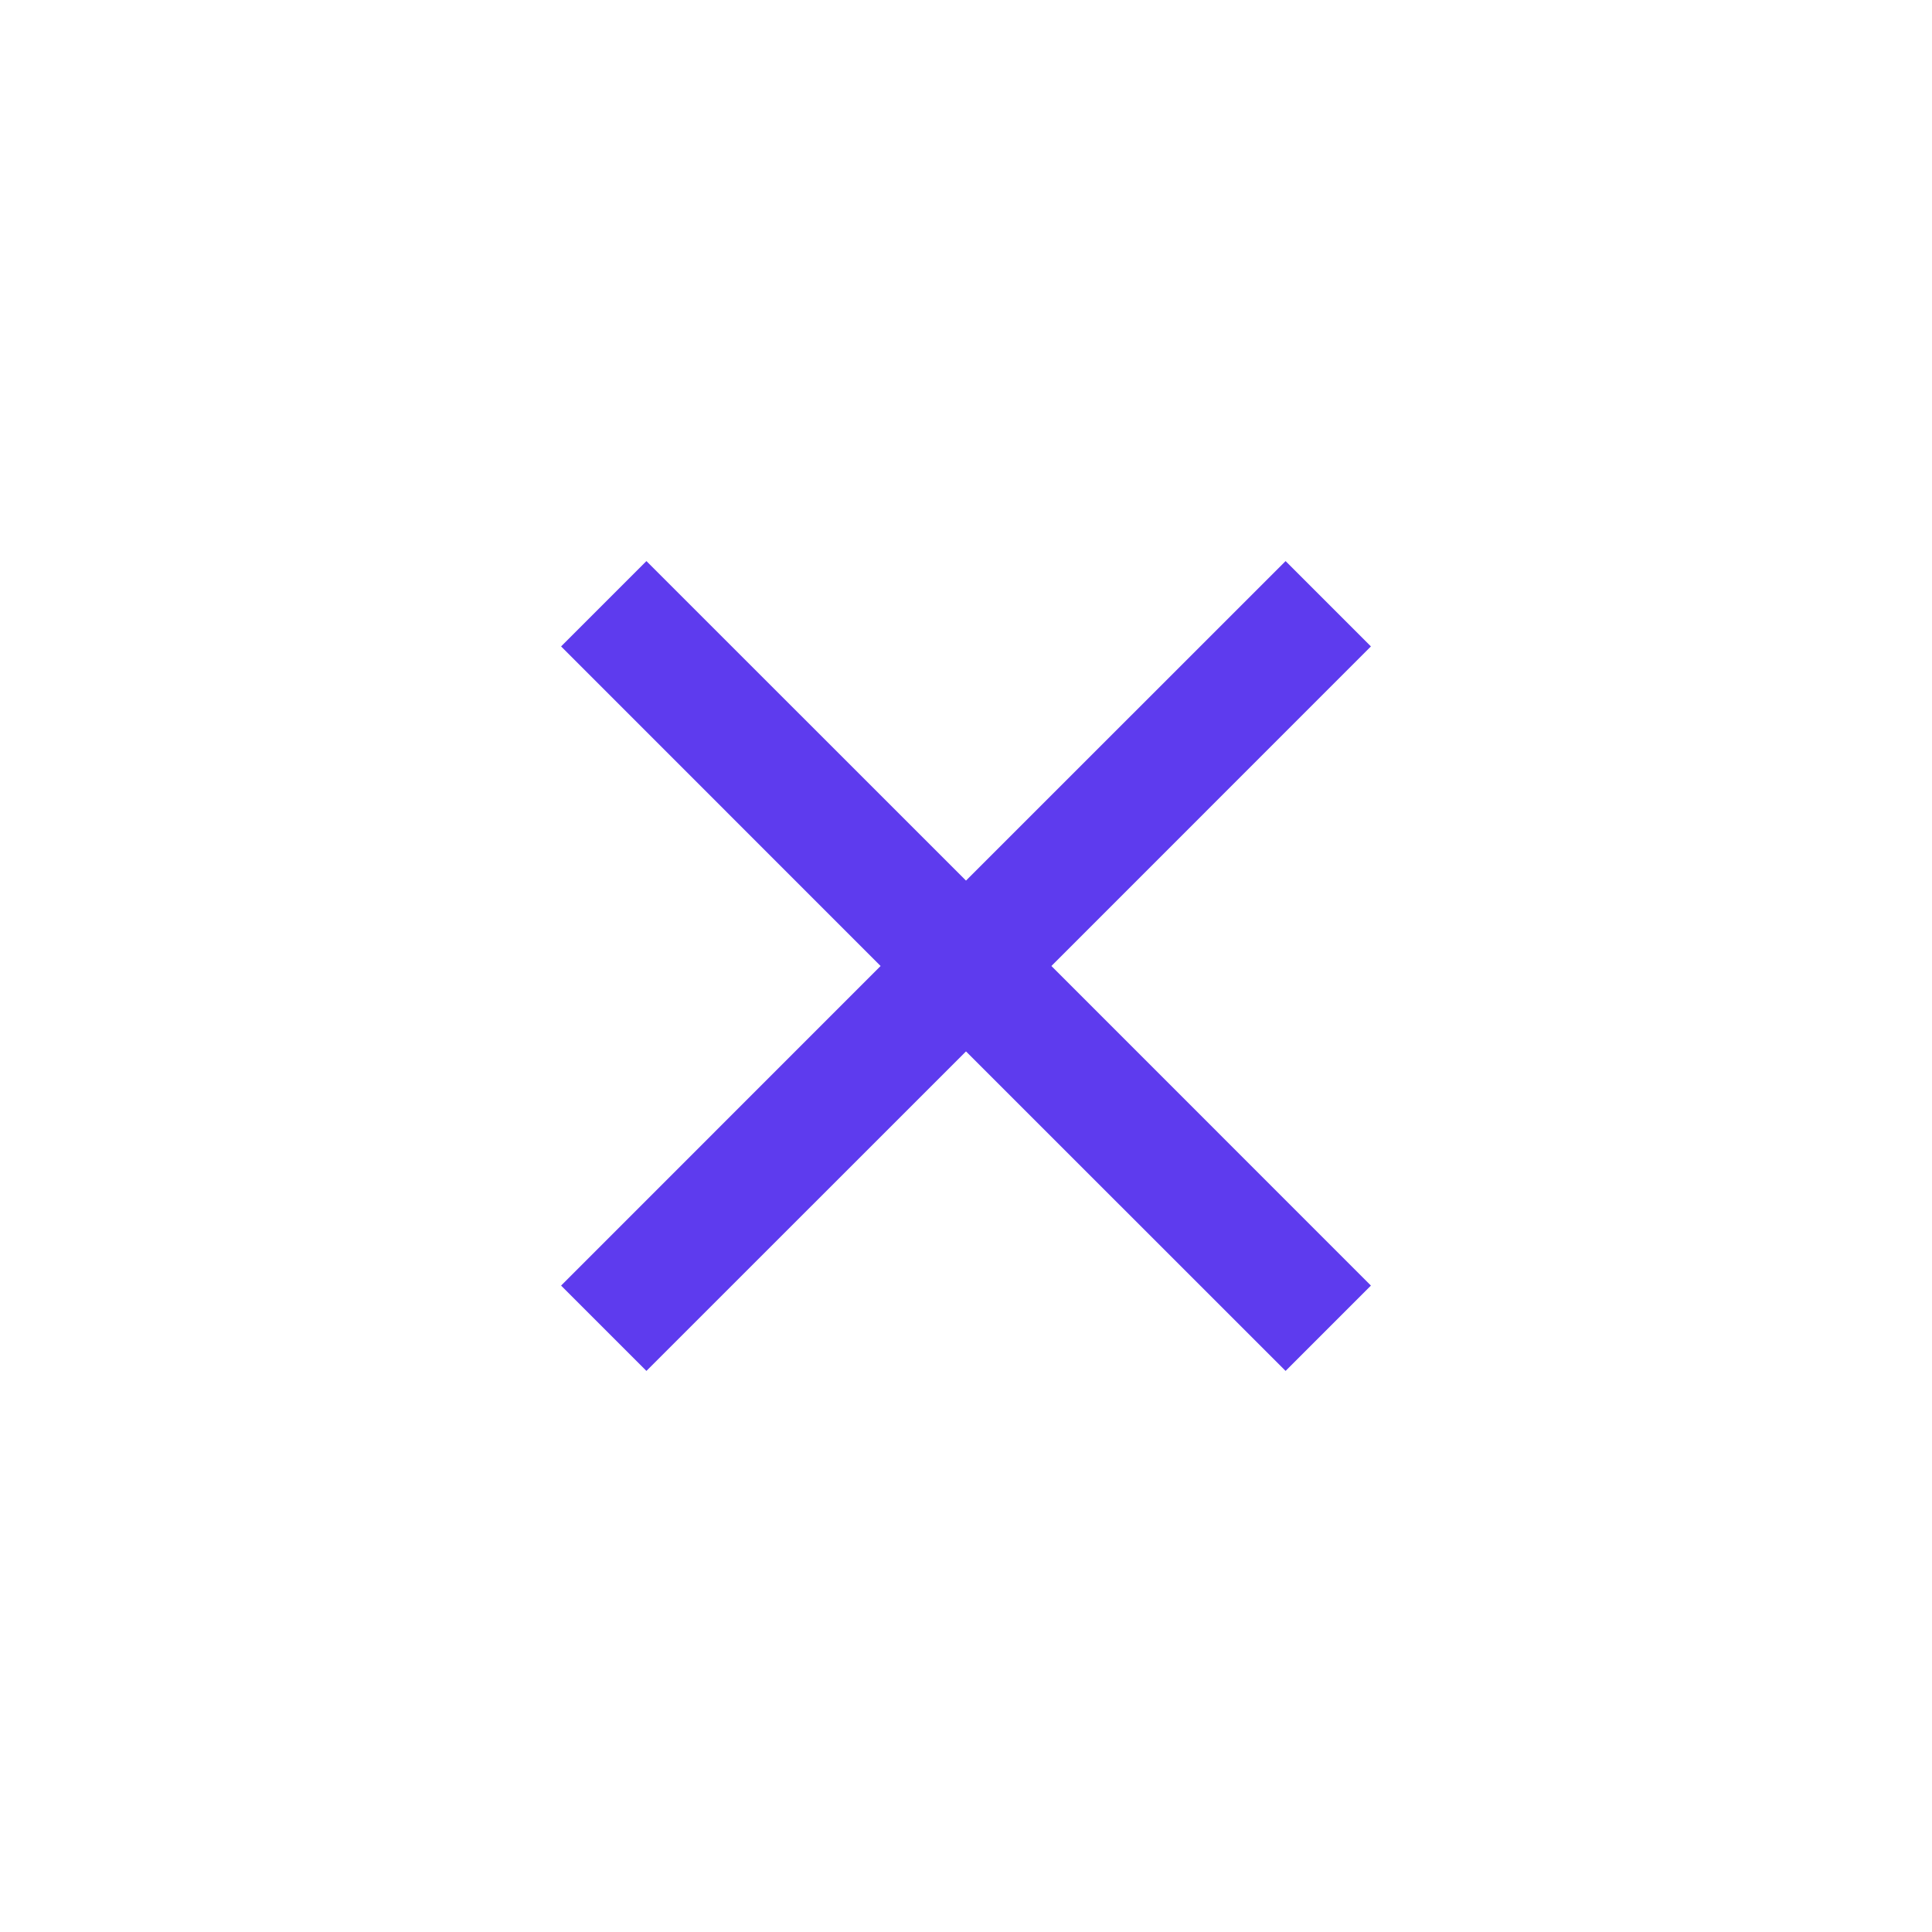
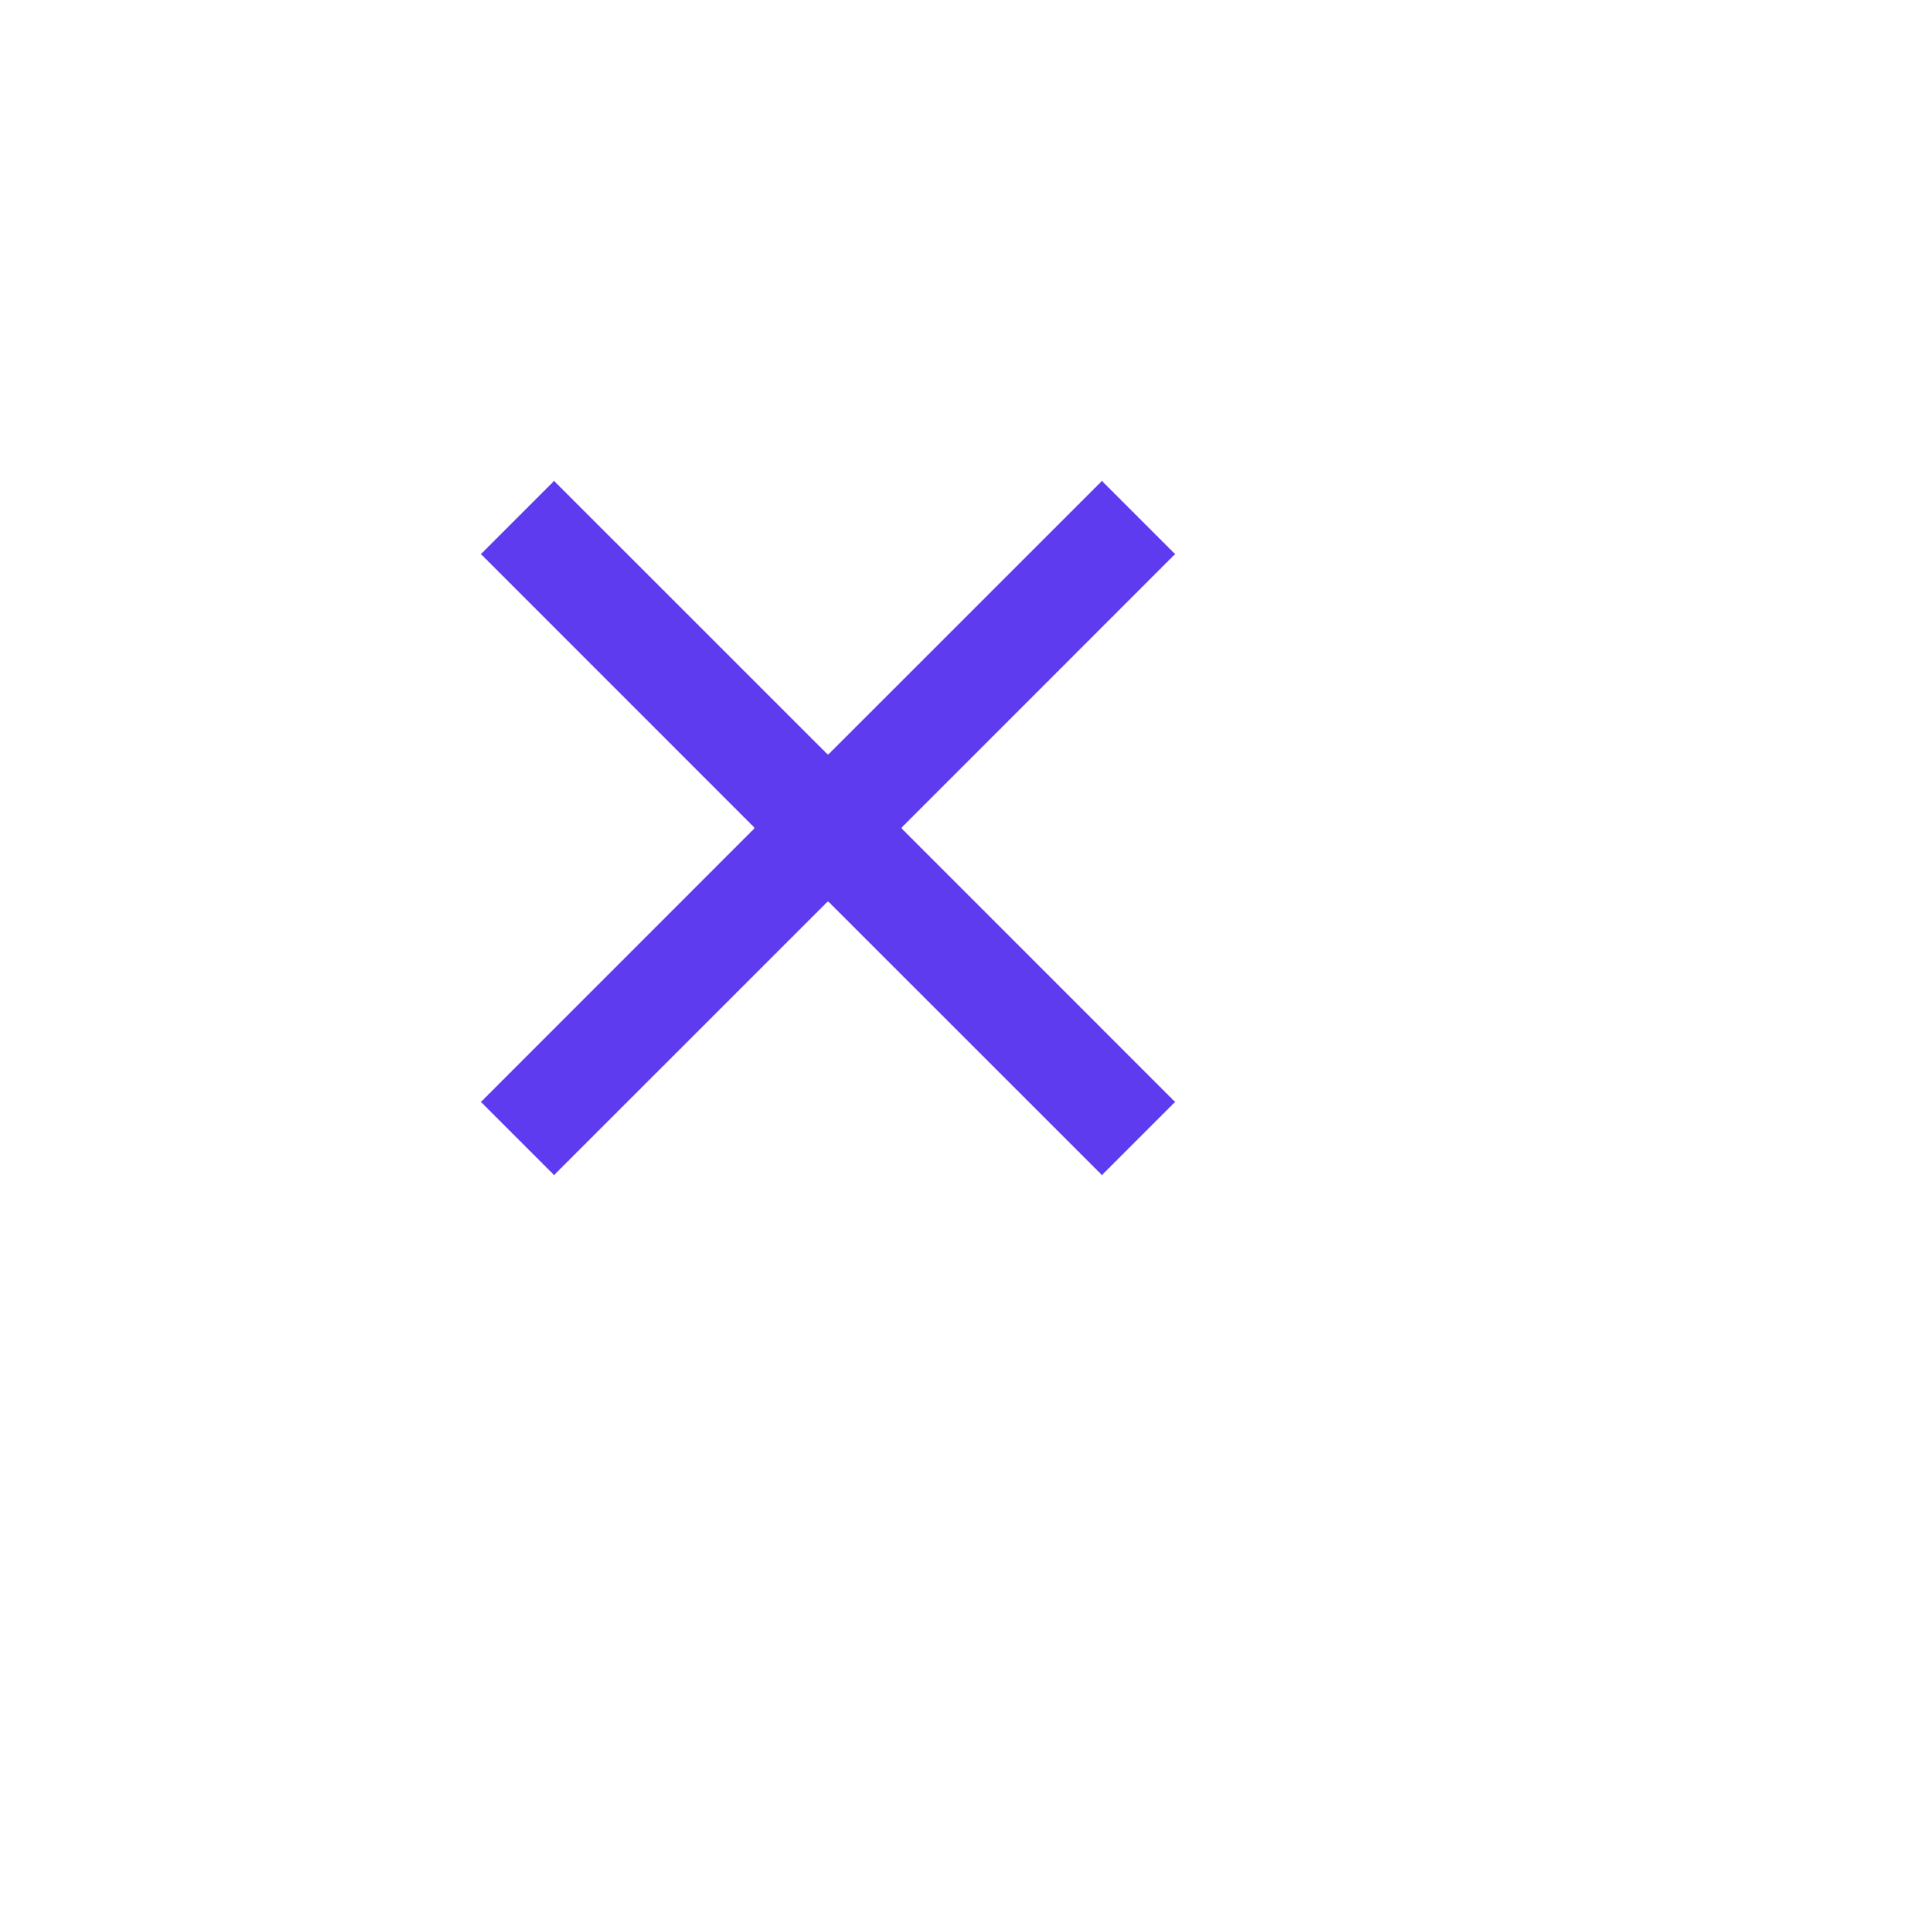
- <svg xmlns="http://www.w3.org/2000/svg" width="800px" height="800px" viewBox="0 0 24 24" fill="none">
+ <svg xmlns="http://www.w3.org/2000/svg" width="800px" height="800px" viewBox="0 0 28 28" fill="none">
  <path fill-rule="evenodd" clip-rule="evenodd" d="M10.939 12L6.97 15.97L8.03 17.03L12 13.061L15.97 17.03L17.03 15.97L13.061 12L17.03 8.03L15.97 6.97L12 10.939L8.03 6.97L6.97 8.03L10.939 12Z" fill="#5e3bee" />
</svg>
